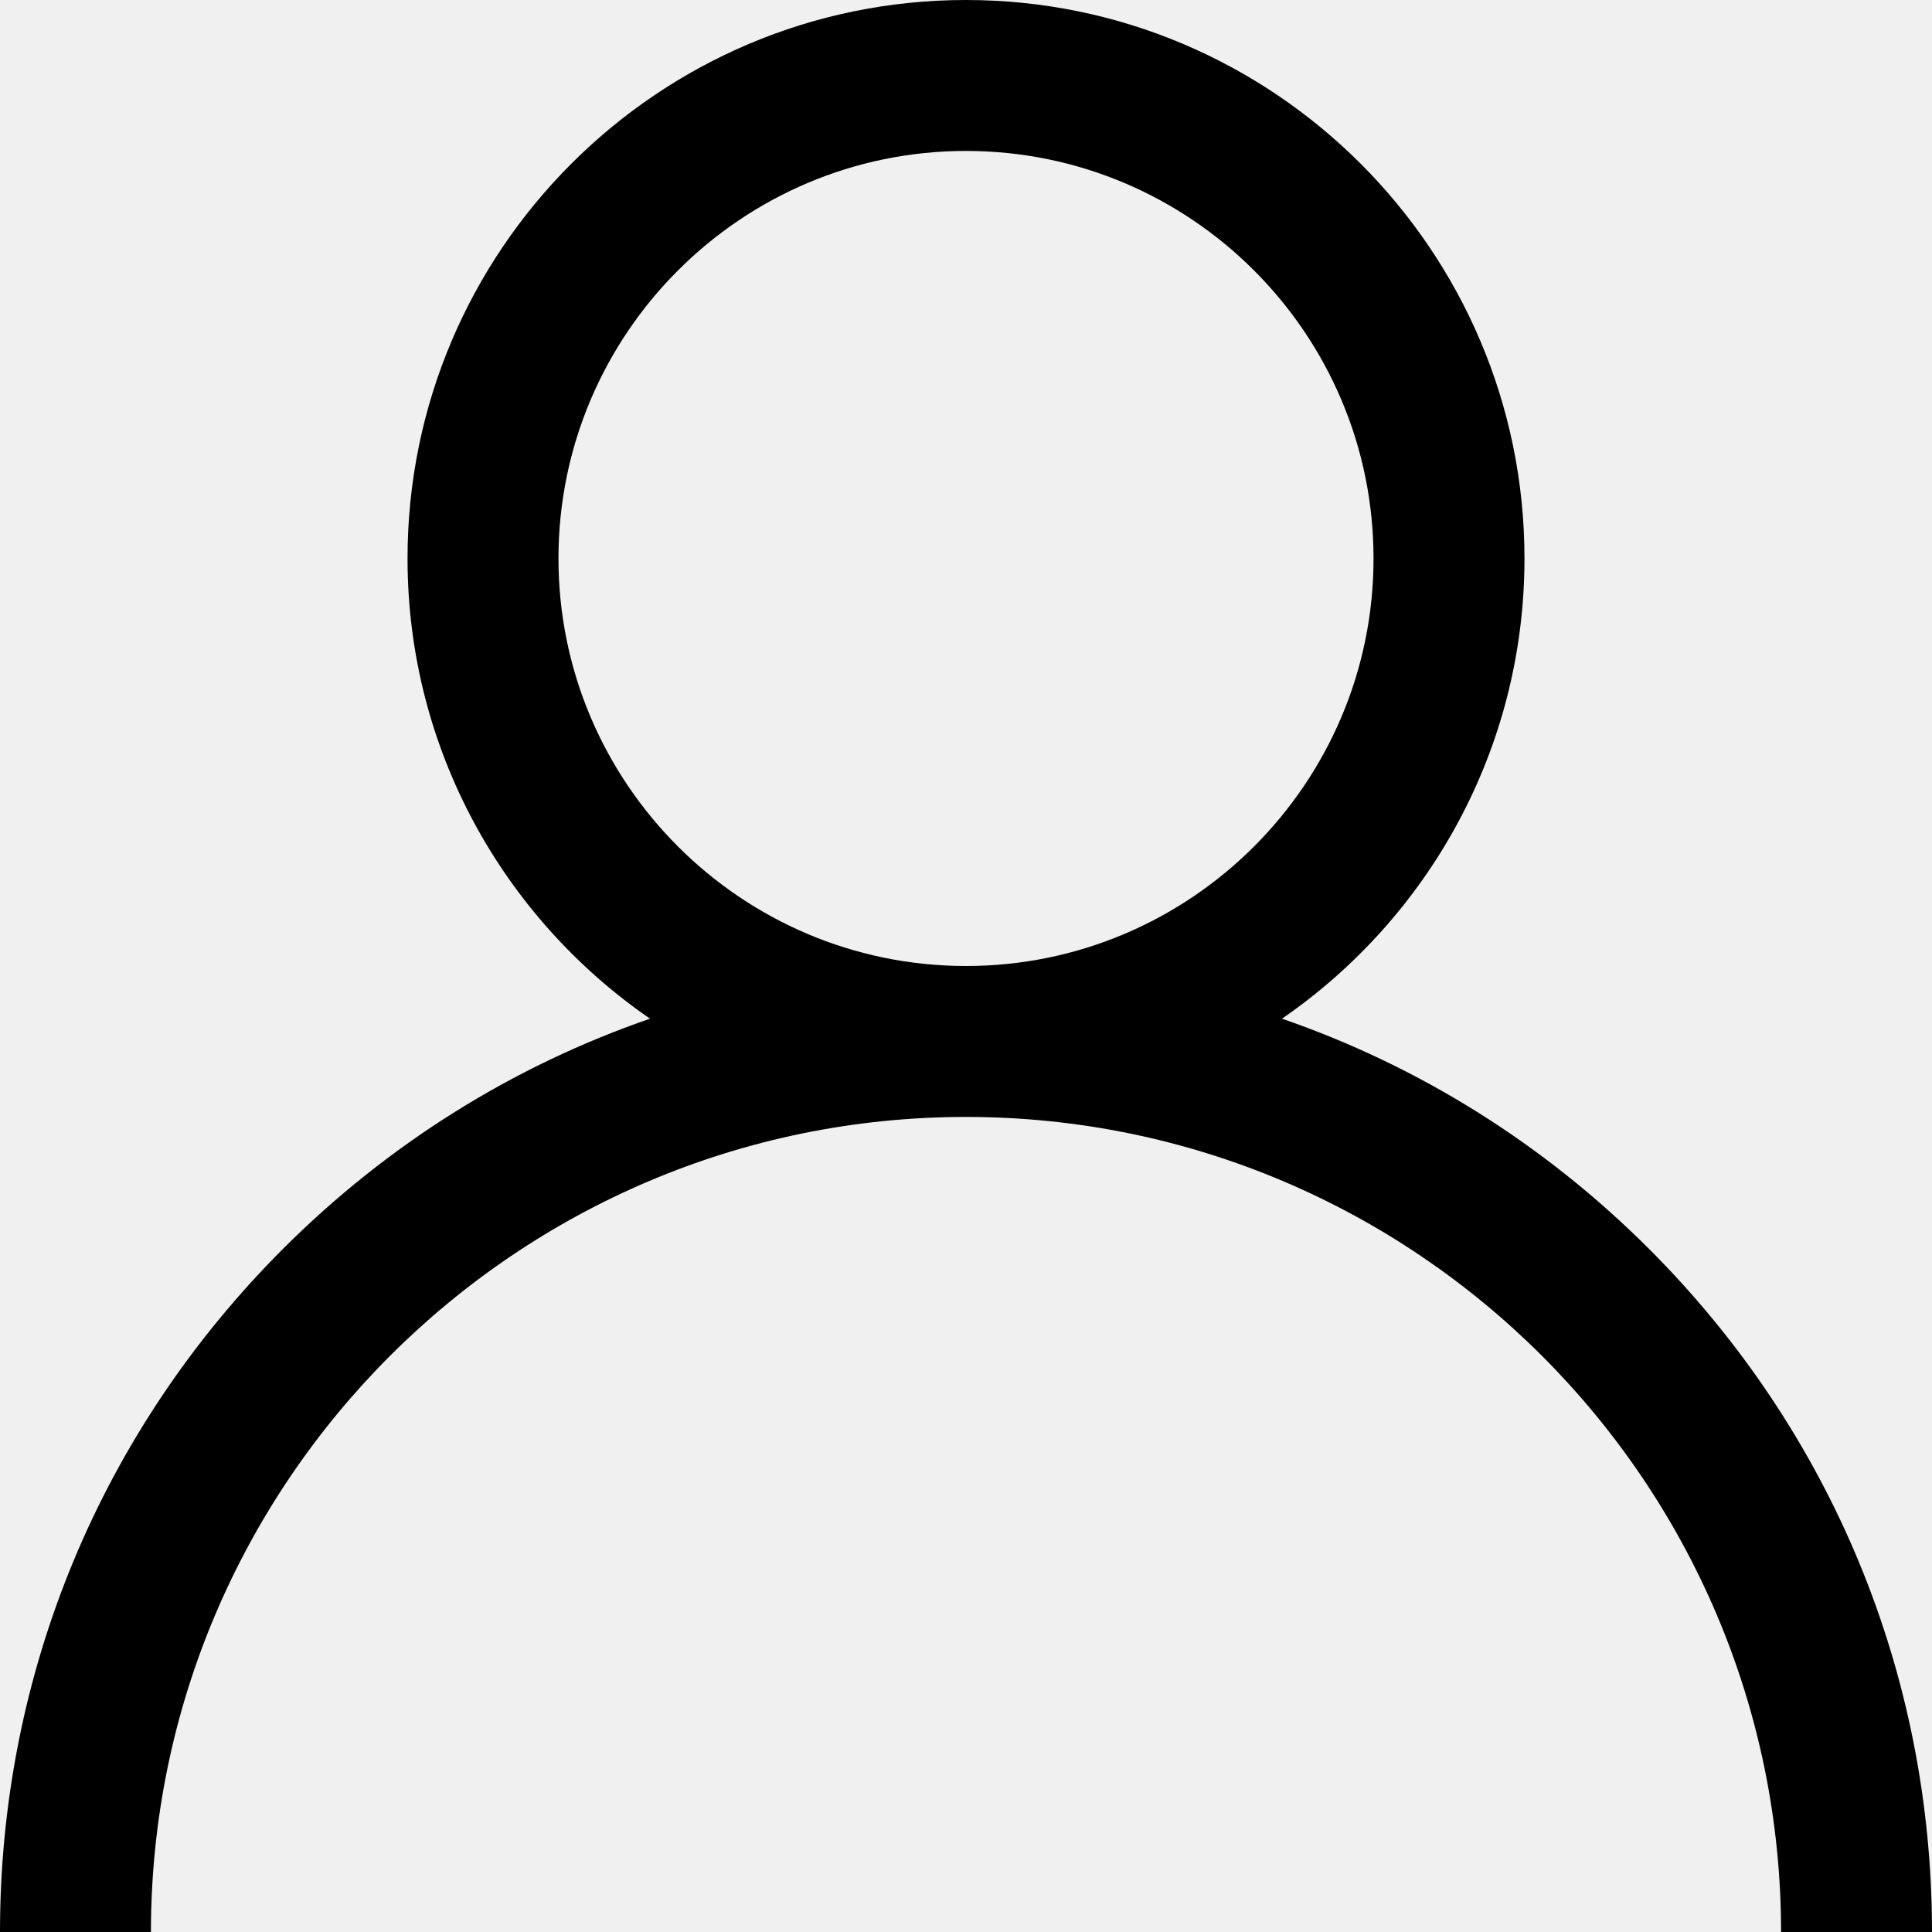
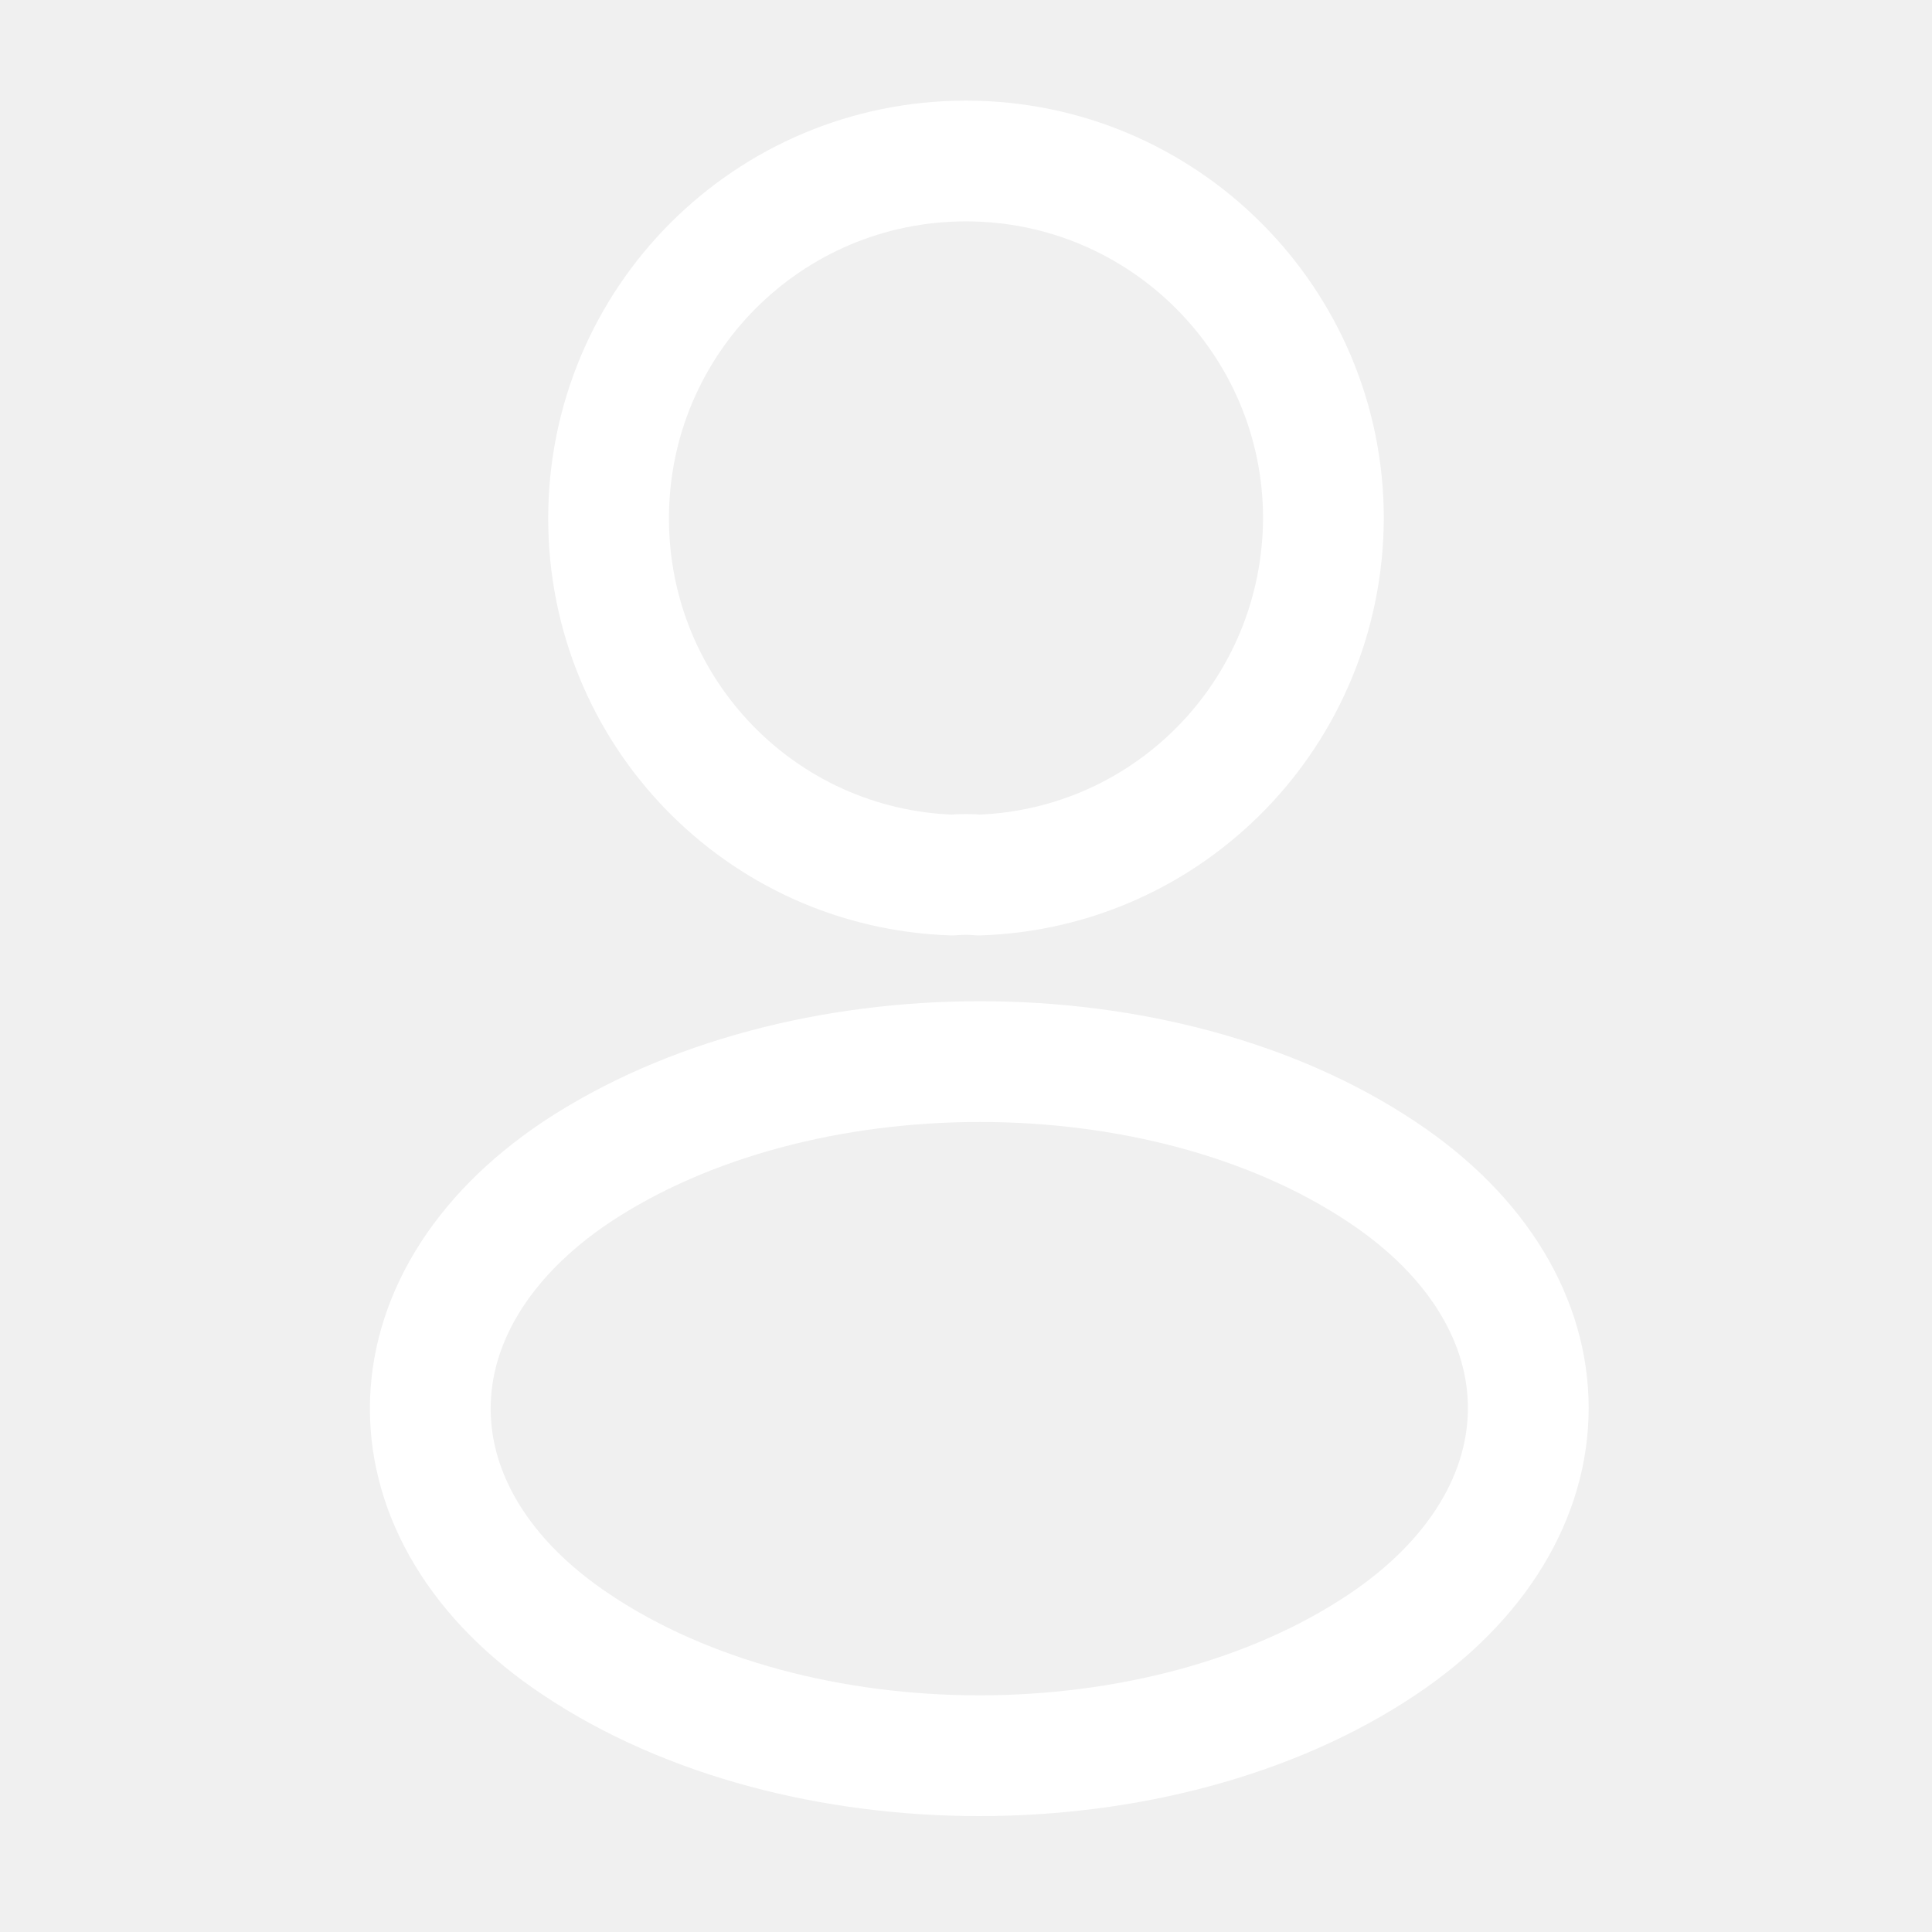
- <svg xmlns="http://www.w3.org/2000/svg" width="512" height="512" enableBackground="new 0 0 512 512" viewBox="0 0 512 512">
-   <path d="M437.02 330.98c-27.883-27.882-61.071-48.523-97.281-61.018C378.521 243.251 404 198.548 404 148 404 66.393 337.607 0 256 0S108 66.393 108 148c0 50.548 25.479 95.251 64.262 121.962-36.21 12.495-69.398 33.136-97.281 61.018C26.629 379.333 0 443.62 0 512h40c0-119.103 96.897-216 216-216s216 96.897 216 216h40c0-68.38-26.629-132.667-74.98-181.02zM256 256c-59.551 0-108-48.448-108-108S196.449 40 256 40s108 48.448 108 108-48.449 108-108 108z" data-original="#000000" />
+ <svg xmlns="http://www.w3.org/2000/svg" width="24" height="24" viewBox="0 0 24 24" fill="none">
+   <path d="M12.16 10.87C12.06 10.86 11.94 10.86 11.83 10.87C9.45 10.79 7.56 8.84 7.56 6.44C7.56 3.99 9.54 2 12 2C14.45 2 16.44 3.99 16.44 6.44C16.43 8.84 14.54 10.79 12.16 10.87Z" stroke="#ffffff" stroke-width="1.5" stroke-linecap="round" stroke-linejoin="round" />
+   <path d="M7.16 14.56C4.74 16.18 4.74 18.82 7.16 20.43C9.91 22.27 14.42 22.27 17.17 20.43C19.59 18.81 19.59 16.17 17.17 14.56C14.43 12.73 9.92 12.73 7.16 14.56Z" stroke="#ffffff" stroke-width="1.5" stroke-linecap="round" stroke-linejoin="round" />
</svg>
